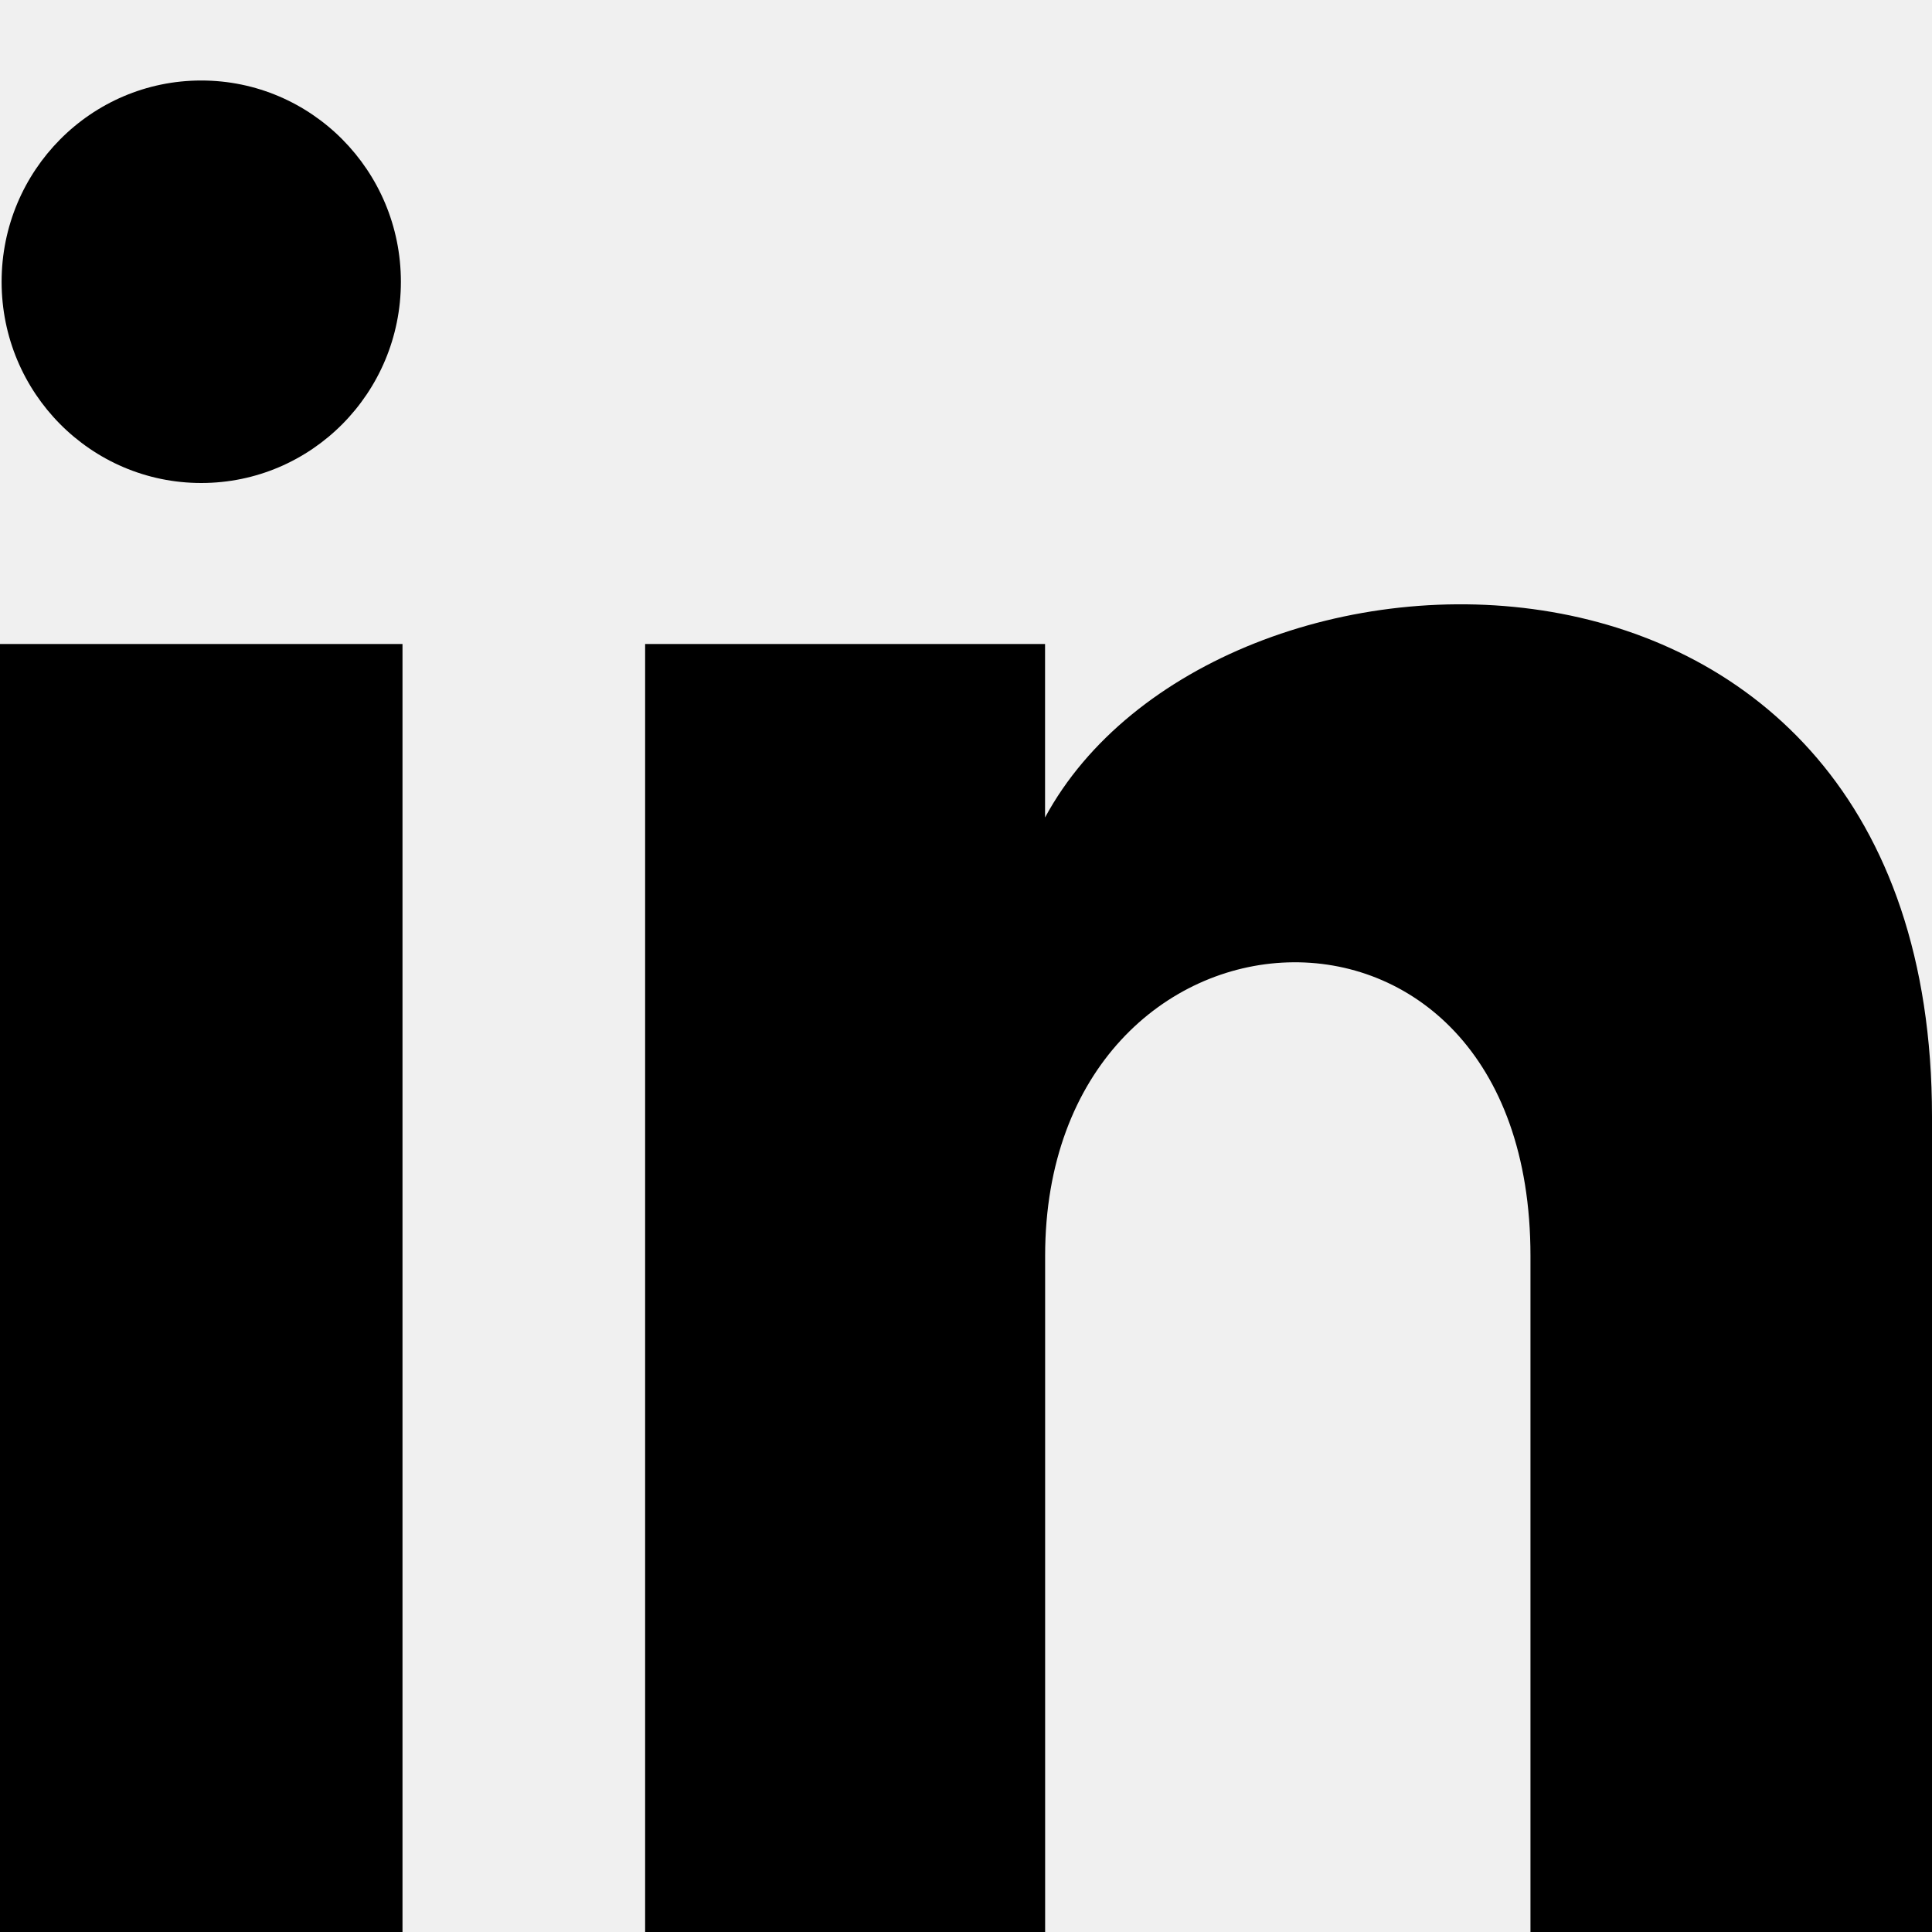
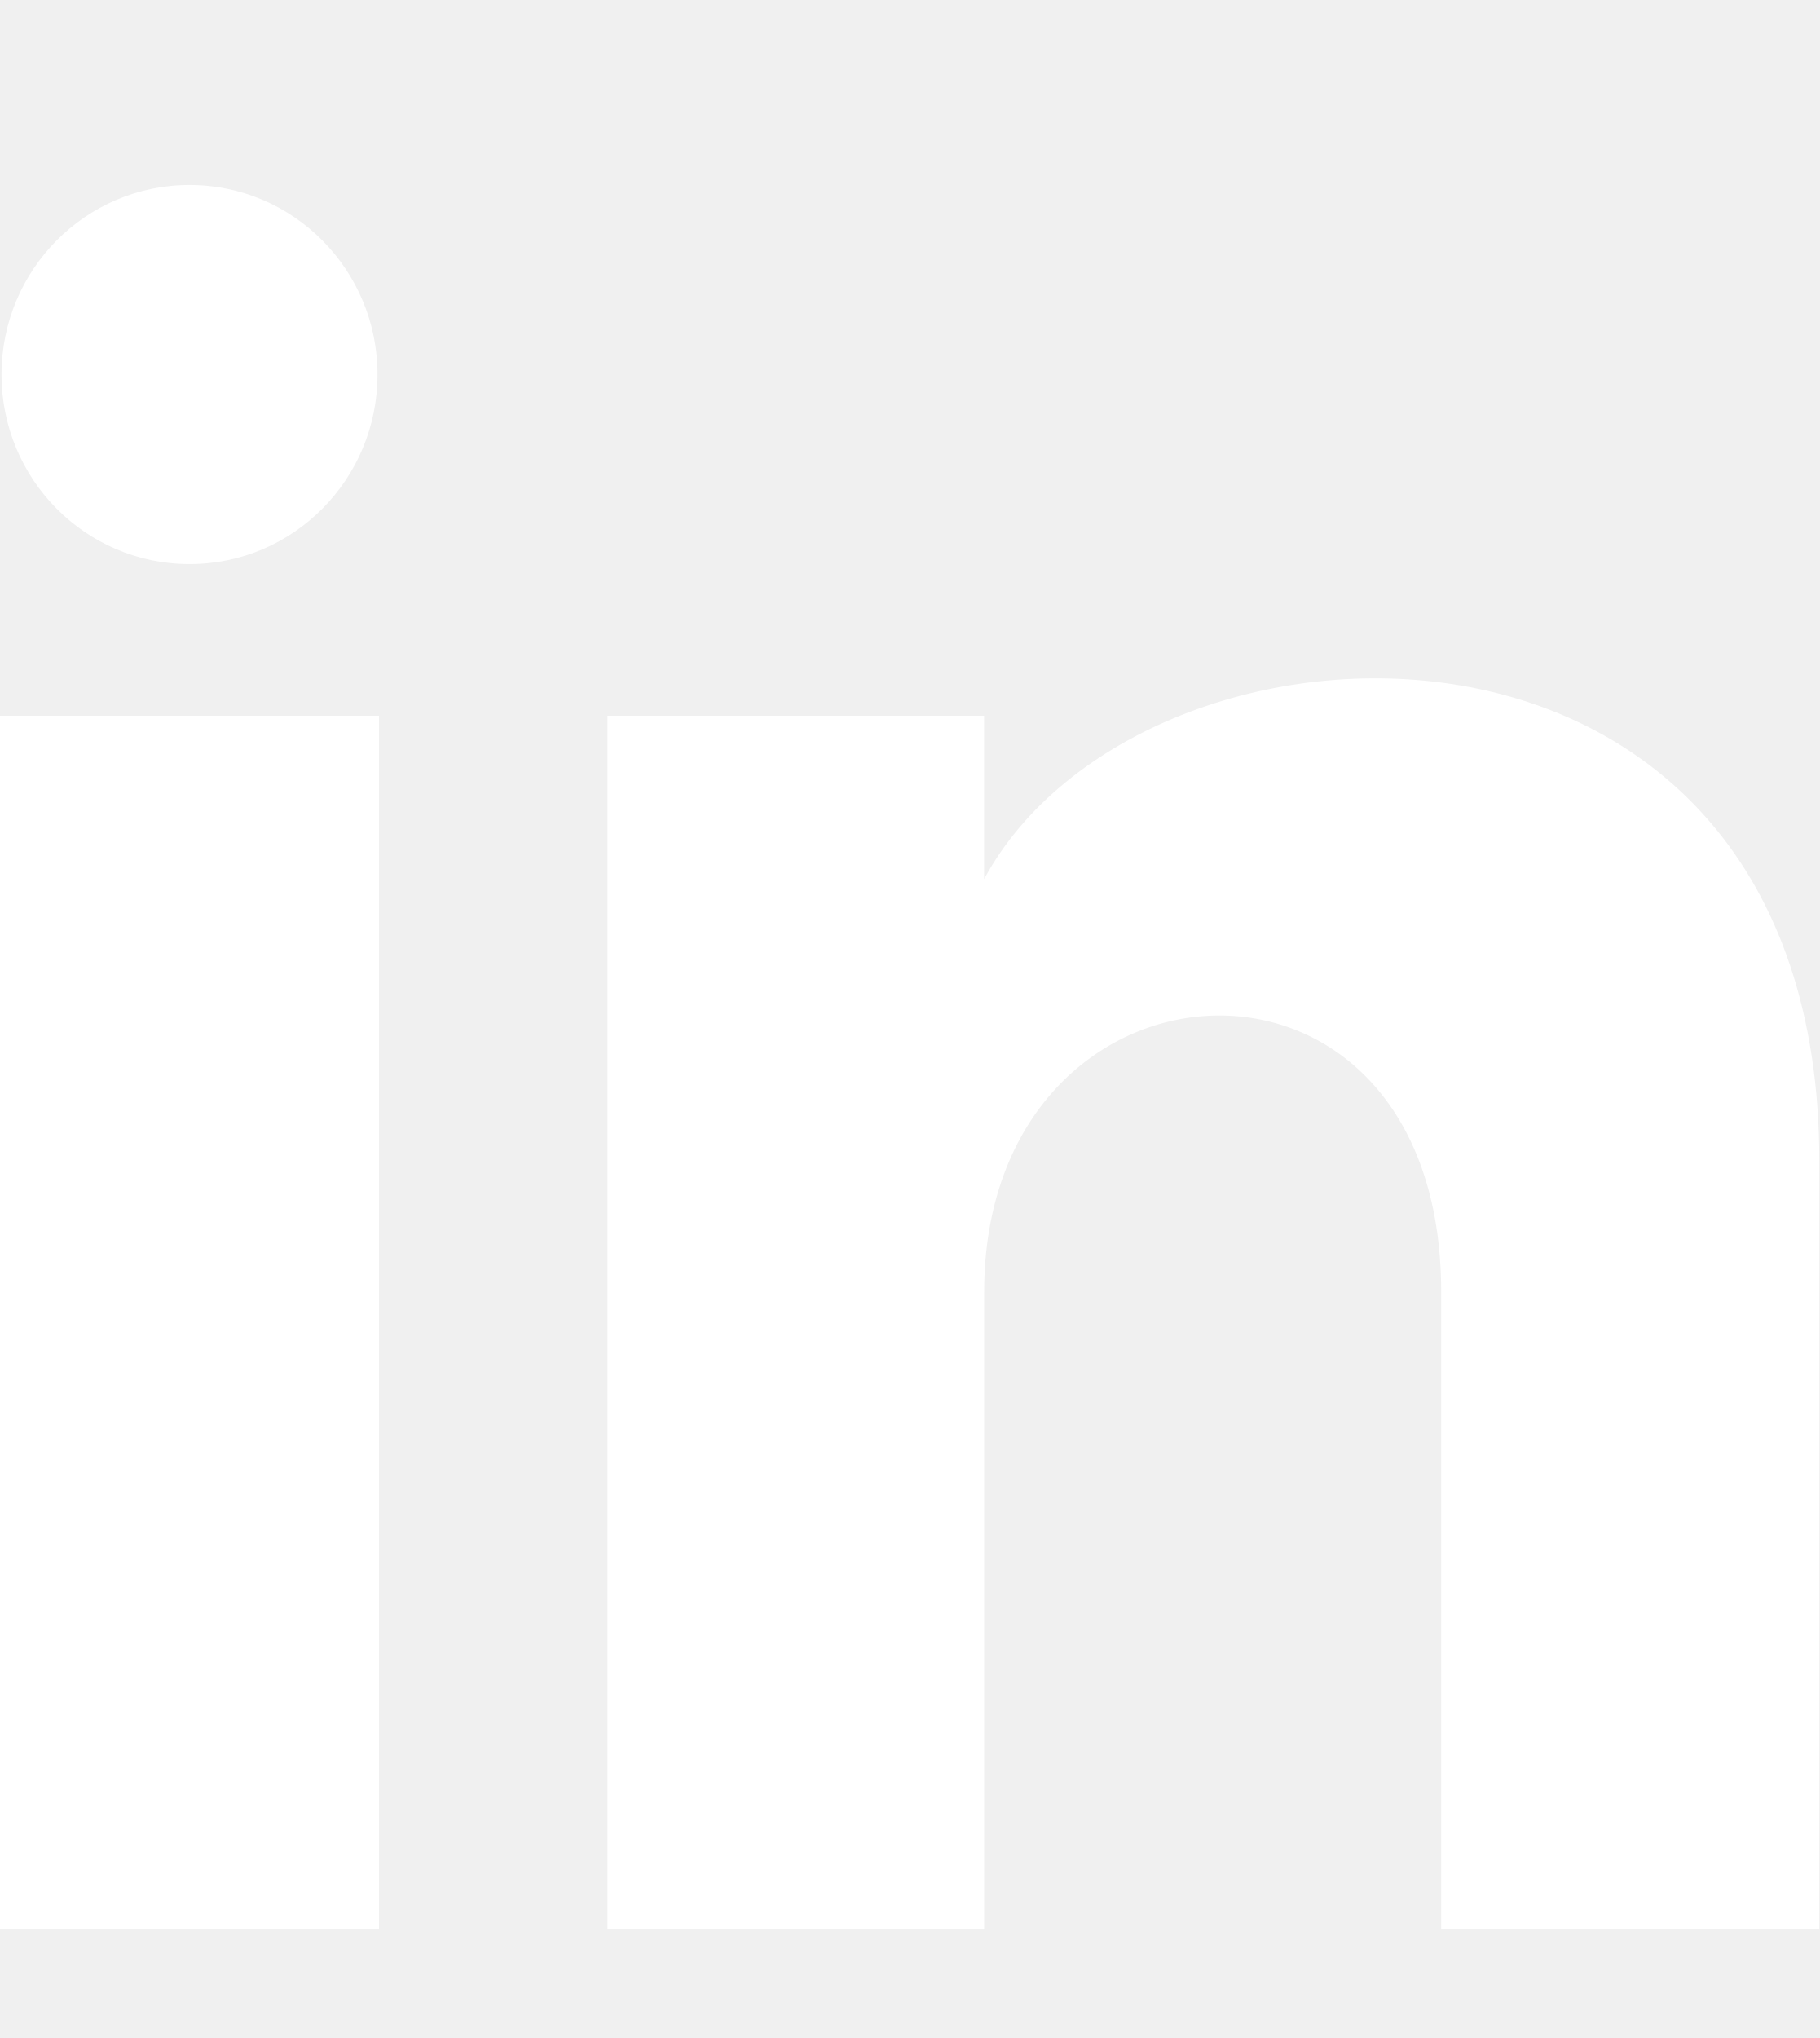
- <svg xmlns="http://www.w3.org/2000/svg" width="24" height="24" viewBox="0 0 24 24">
-   <path d="M4.98 3.5c0 1.381-1.11 2.5-2.48 2.5s-2.48-1.119-2.48-2.5c0-1.38 1.11-2.5 2.48-2.5s2.48 1.12 2.48 2.5zm.02 4.5h-5v16h5v-16zm7.982 0h-4.968v16h4.969v-8.399c0-4.67 6.029-5.052 6.029 0v8.399h4.988v-10.131c0-7.88-8.922-7.593-11.018-3.714v-2.155z" />
+ <svg xmlns="http://www.w3.org/2000/svg" width="25" height="28" viewBox="0 0 24 24">
+   <path fill="#ffffff" d="M4.98 3.5c0 1.381-1.11 2.5-2.48 2.5s-2.48-1.119-2.48-2.5c0-1.38 1.11-2.5 2.48-2.5s2.48 1.12 2.48 2.5zm.02 4.5h-5v16h5v-16zm7.982 0h-4.968v16h4.969v-8.399c0-4.67 6.029-5.052 6.029 0v8.399h4.988v-10.131c0-7.88-8.922-7.593-11.018-3.714v-2.155z" />
</svg>
